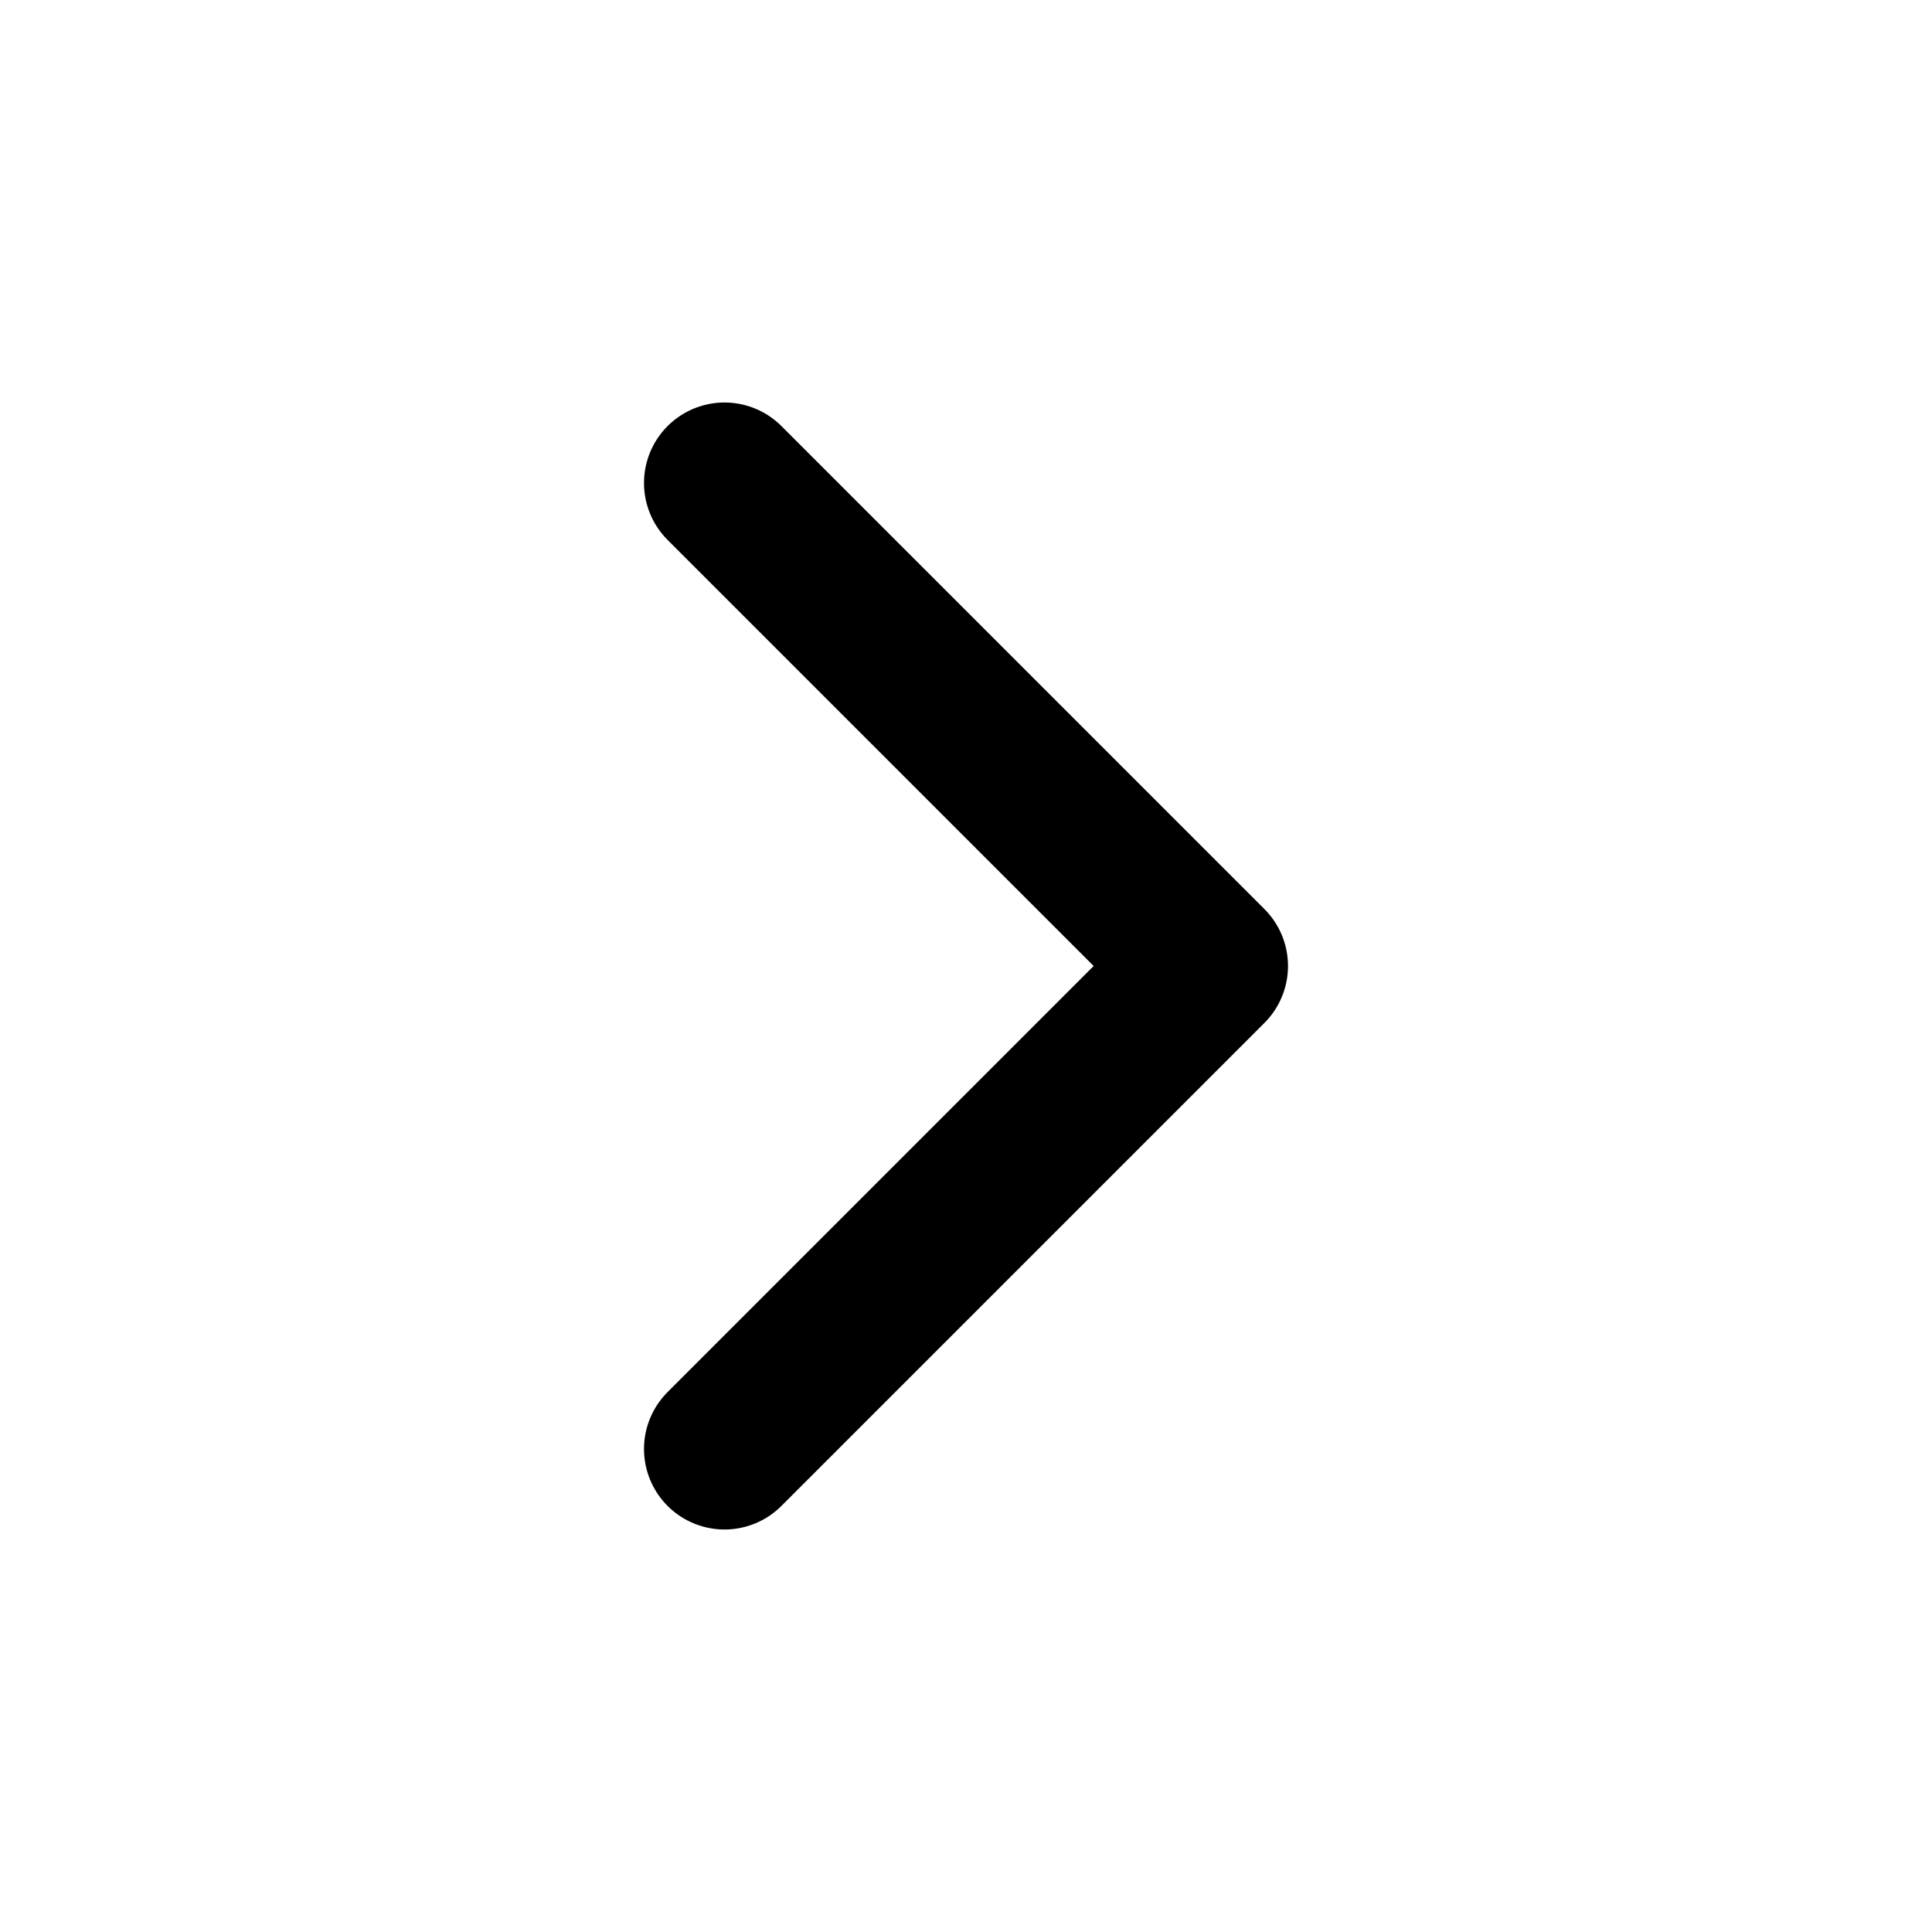
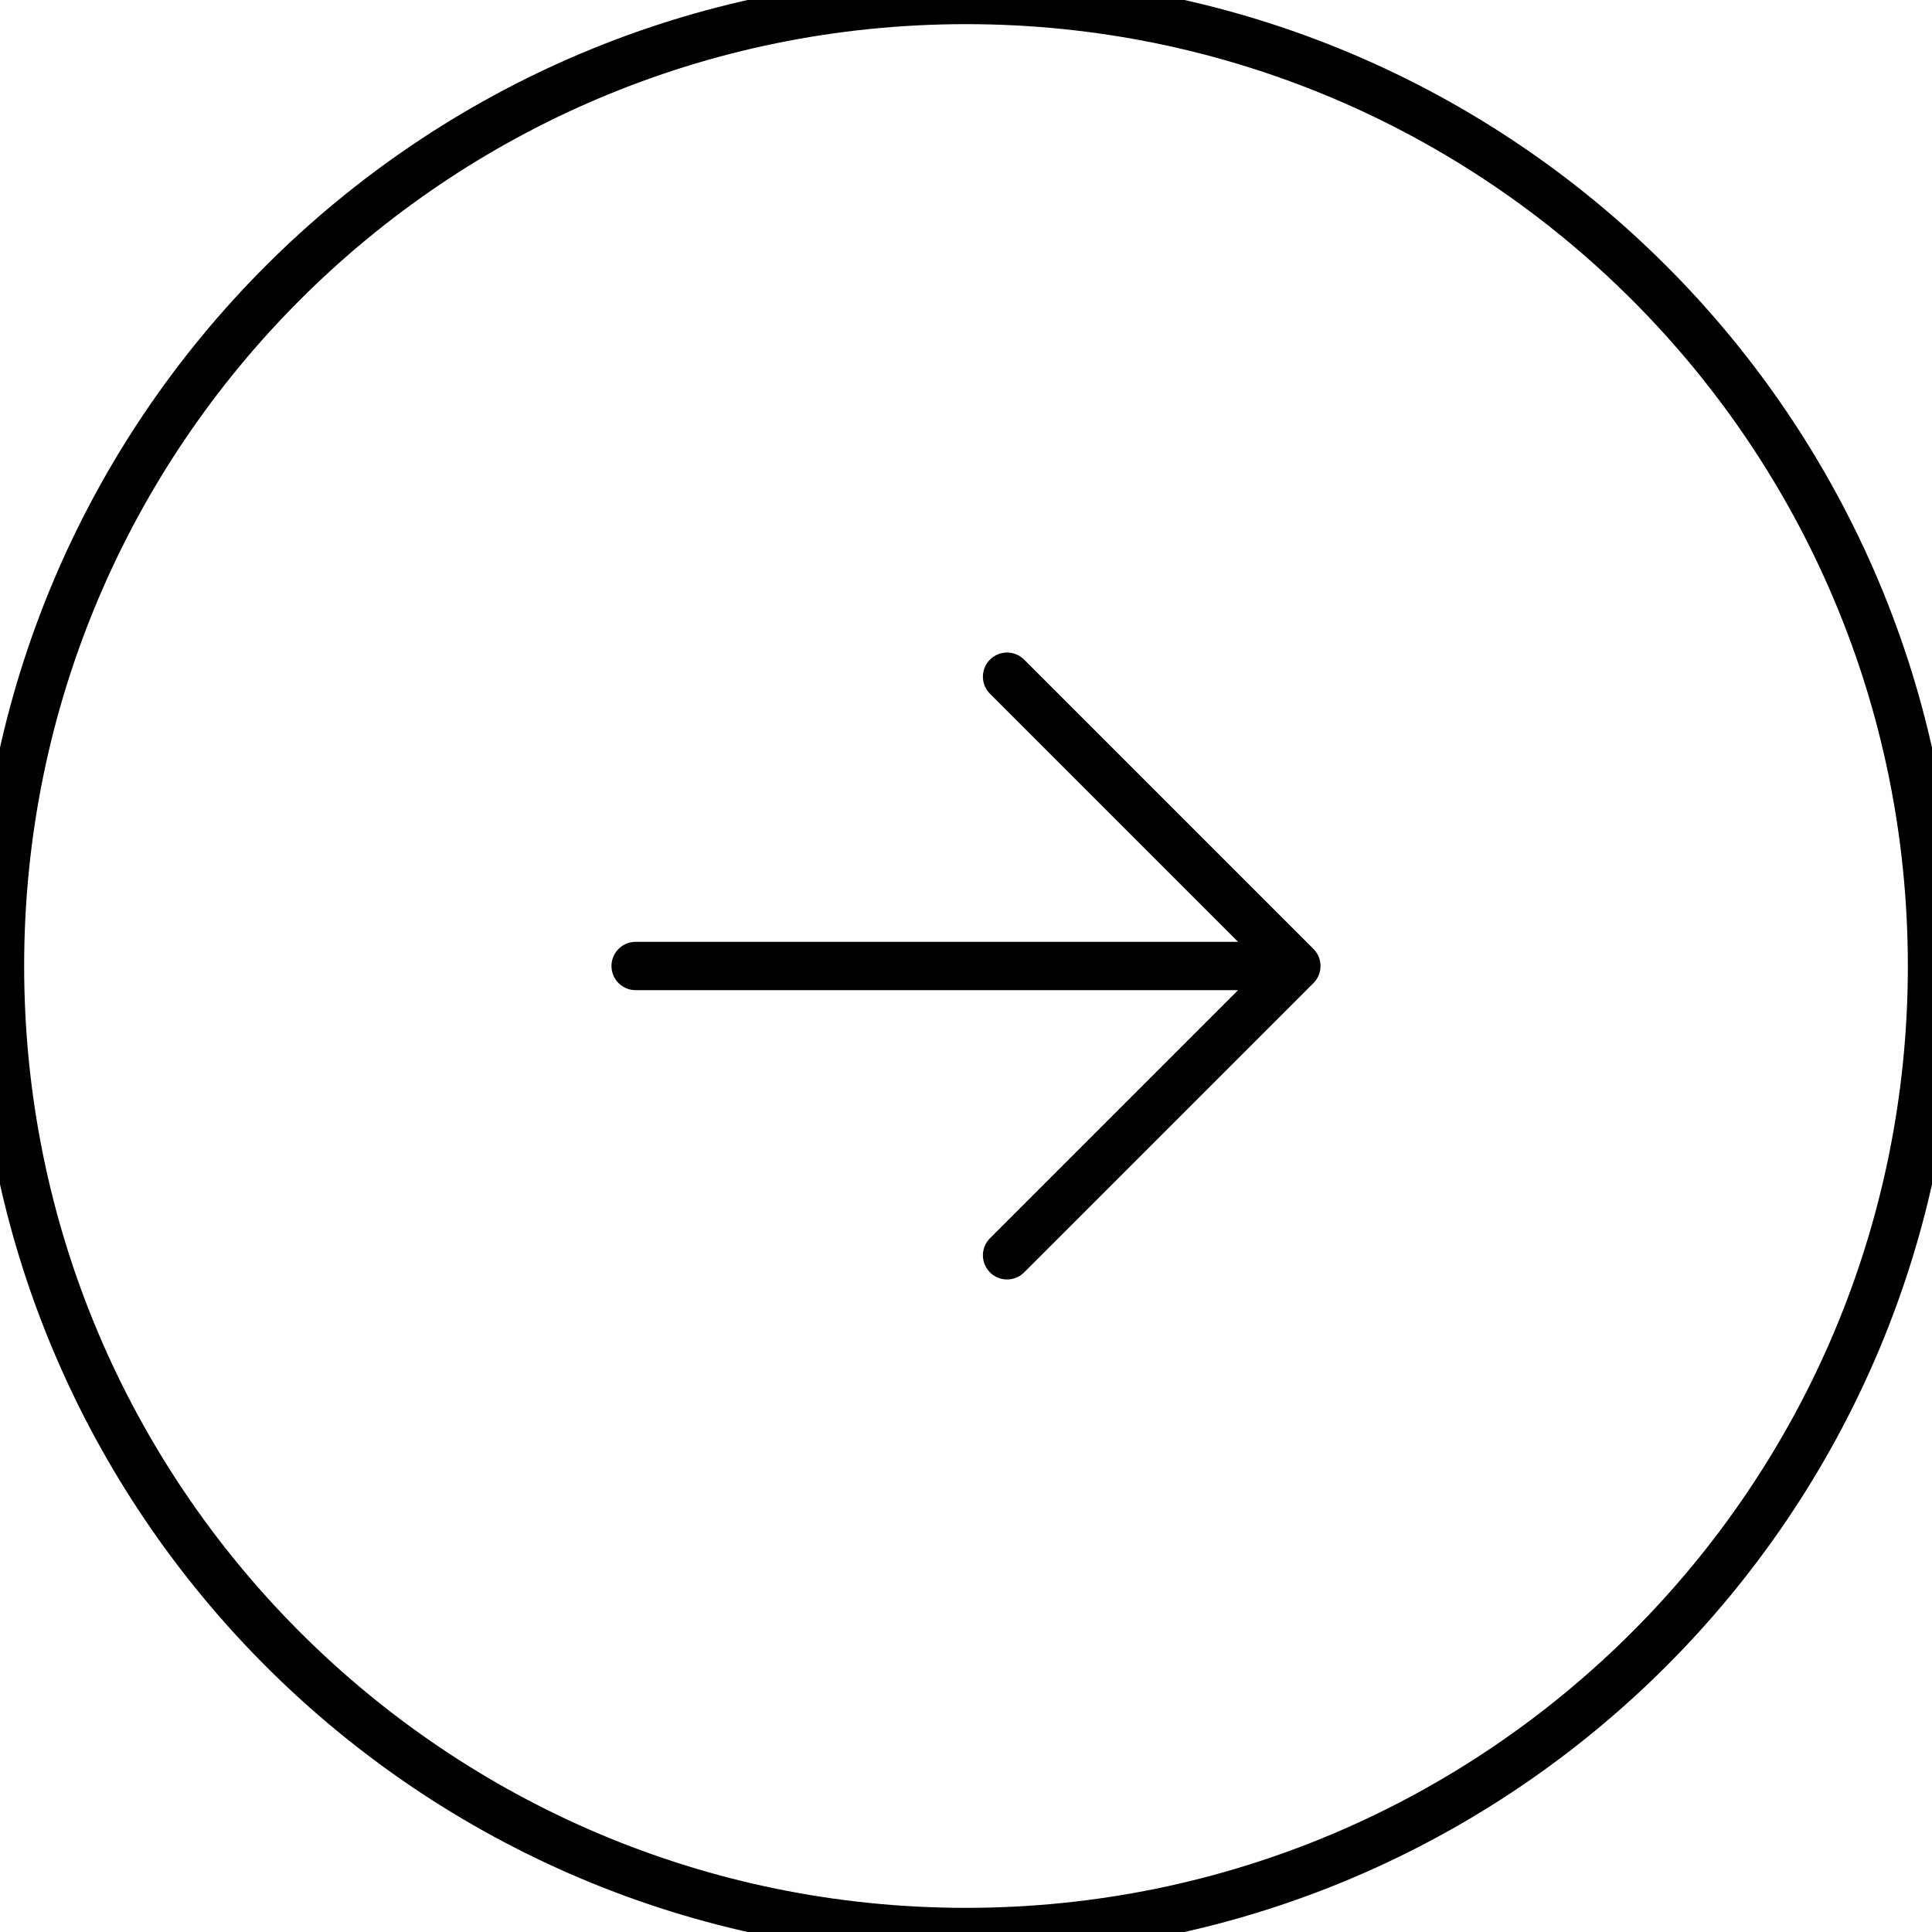
- <svg xmlns="http://www.w3.org/2000/svg" height="24" viewBox="0 0 24 24" fill="none" stroke="currentColor" stroke-width="2" stroke-linecap="round" stroke-linejoin="round">
-   <path d="m9 18 6-6-6-6" />
+ <svg xmlns="http://www.w3.org/2000/svg" id="Ebene_1" version="1.1" viewBox="0 0 40 40">
+   <defs>
+     <style>
+       .st0 {
+         fill: none;
+         stroke: #000;
+         stroke-linecap: round;
+         stroke-linejoin: round;
+       }
+     </style>
+   </defs>
+   <g id="Gruppe_8112">
+     <path id="Pfad_448" class="st0" d="M13.16,20h13.68M26.84,20l-5.99,5.99M26.84,20l-5.99-5.99" />
+     <path id="Pfad_449" class="st0" d="M0,20c0,11.05,8.95,20,20,20s20-8.95,20-20S31.05,0,20,0,0,8.95,0,20Z" />
+   </g>
</svg>
